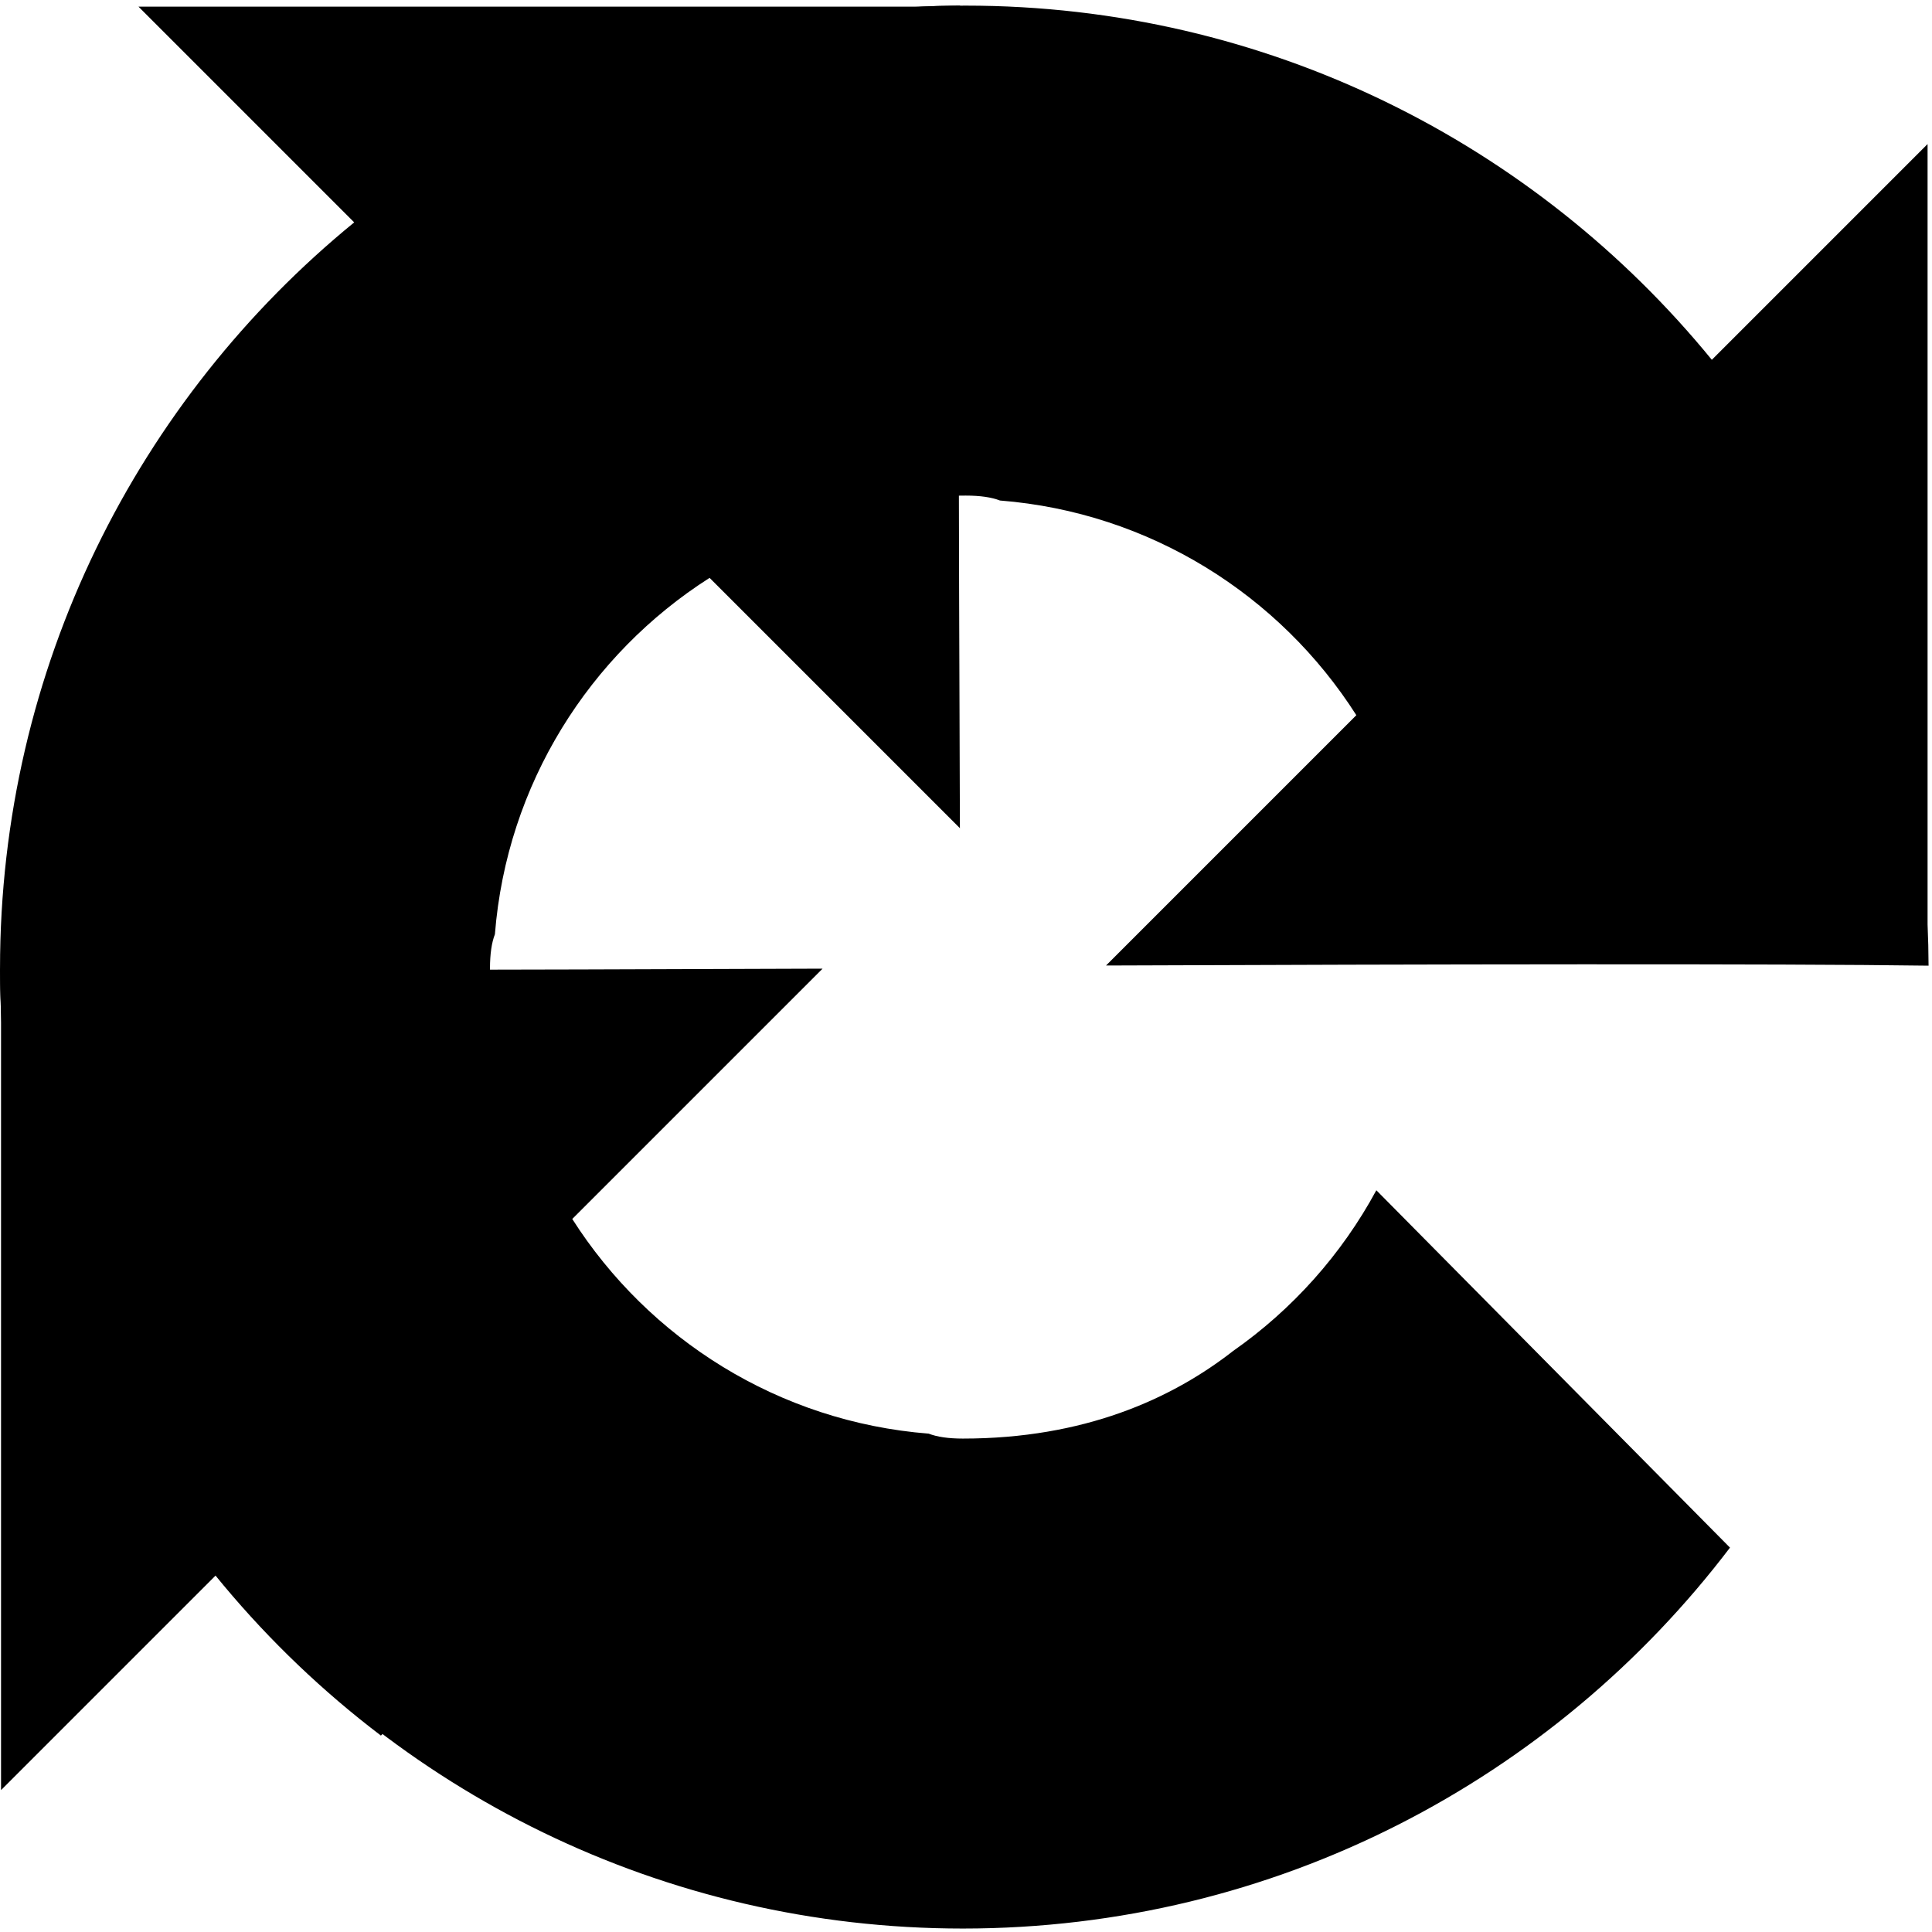
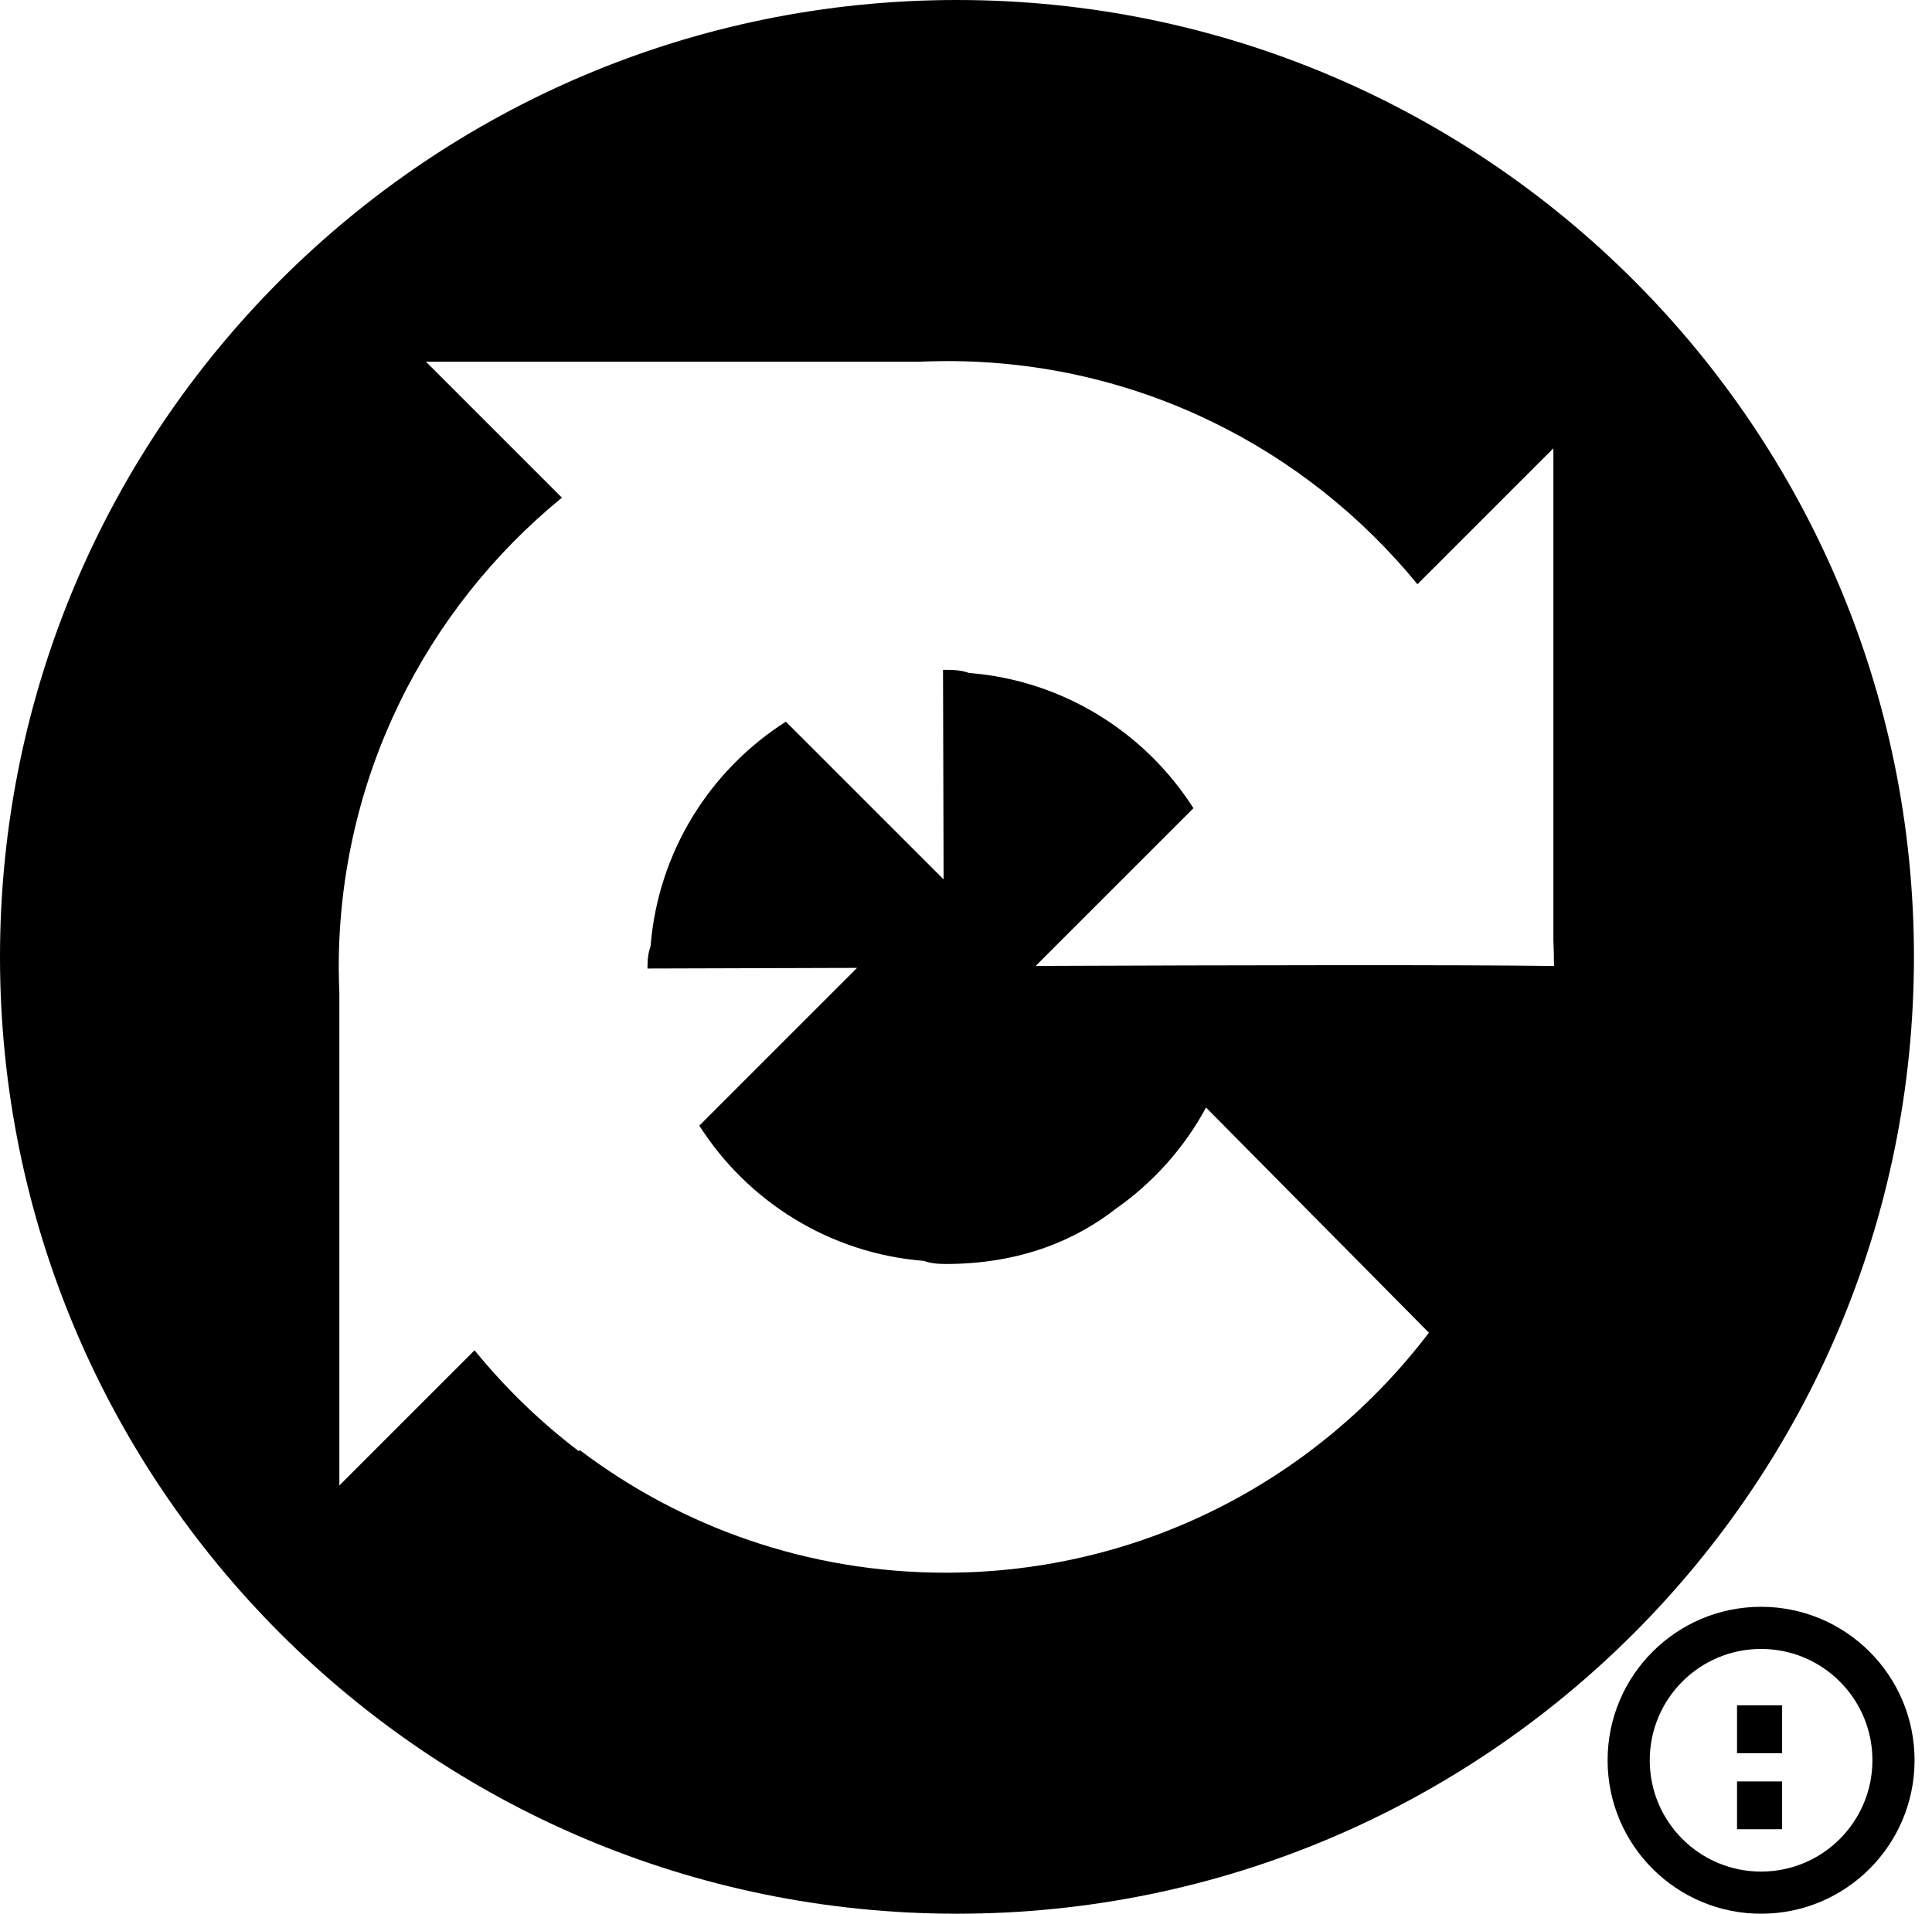
- <svg xmlns="http://www.w3.org/2000/svg" width="99" height="99" viewBox="0 0 99 99">
-   <g>
-     <path d="M98.824,49.486 C98.821,48.777 98.805,48.072 98.773,47.371 L98.773,7.382 L87.718,18.437 C78.669,7.362 64.905,0.288 49.487,0.288 C33.442,0.288 19.188,7.946 10.178,19.806 L28.299,38.118 C30.075,34.834 32.598,32.013 35.639,29.882 C38.803,27.414 43.286,25.395 49.486,25.395 C50.236,25.395 50.814,25.482 51.239,25.647 C58.921,26.254 65.581,30.494 69.502,36.648 L56.675,49.475 C72.922,49.411 91.276,49.374 98.822,49.483" />
-     <path d="M49.199,0.289 C48.49,0.292 47.785,0.308 47.084,0.34 L7.095,0.34 L18.15,11.395 C7.075,20.444 0.001,34.208 0.001,49.626 C0.001,65.671 7.659,79.925 19.519,88.935 L37.831,70.814 C34.547,69.038 31.726,66.515 29.595,63.474 C27.127,60.31 25.108,55.827 25.108,49.626 C25.108,48.877 25.195,48.299 25.36,47.874 C25.967,40.192 30.207,33.532 36.361,29.611 L49.188,42.438 C49.124,26.191 49.086,7.837 49.196,0.291" />
-     <path d="M0.002,49.625 C0.005,50.333 0.021,51.038 0.053,51.74 L0.053,91.729 L11.108,80.674 C20.156,91.749 33.921,98.823 49.339,98.823 C65.384,98.823 79.638,91.164 88.648,79.304 L70.527,60.992 C68.751,64.277 66.228,67.098 63.186,69.228 C60.023,71.697 55.54,73.716 49.339,73.716 C48.59,73.716 48.012,73.628 47.587,73.463 C39.904,72.857 33.245,68.617 29.324,62.463 L42.151,49.636 C25.904,49.7 7.55,49.737 0.004,49.628" />
-   </g>
+ <svg xmlns="http://www.w3.org/2000/svg" height="106" viewBox="0 0 107 106" width="107">
+   <path d="m97.534 106c-4.694 0-8.5-3.806-8.5-8.5s3.806-8.5 8.5-8.5c4.695 0 8.5 3.806 8.5 8.5s-3.805 8.5-8.5 8.5zm0-2.334c3.406 0 6.166-2.761 6.166-6.166s-2.76-6.166-6.166-6.166c-3.405 0-6.166 2.761-6.166 6.166s2.761 6.166 6.166 6.166zm-1.332-2.346v-2.65h2.497v2.65zm0-4.211v-2.65h2.497v2.65z" />
+   <path d="m53 106c-29.271 0-53-23.729-53-53s23.729-53 53-53 53 23.729 53 53-23.729 53-53 53zm-.637-18.889c10.928 0 20.637-5.215 26.774-13.293l-12.342-12.472c-1.21 2.237-2.928 4.158-5 5.609-2.155 1.682-5.208 3.057-9.432 3.057-.51 0-.904-.06-1.193-.172-5.233-.413-9.769-3.301-12.44-7.492l8.737-8.737c-3.846.015-7.784.026-11.608.034 0-.014 0-.026 0-.04 0-.51.06-.904.172-1.193.413-5.233 3.301-9.769 7.492-12.439l8.737 8.736c-.015-3.844-.026-7.784-.033-11.605.078-.001.156-.002.236-.002.51 0 .904.059 1.193.171 5.233.413 9.769 3.301 12.44 7.493l-8.737 8.736c11.066-.043 23.566-.071 28.705.004l.002.002c-.001-.483-.013-.962-.035-1.44v-27.236l-7.529 7.529c-6.163-7.543-15.537-12.361-26.037-12.361-.067 0-.133.004-.199.004v-.002c-.275.001-.549.006-.823.014-.206.005-.41.012-.615.021h-27.236l7.529 7.529c-7.543 6.163-12.361 15.537-12.361 26.038 0 .241.006.482.011.722.006.24.014.478.024.717v.021 27.215l7.488-7.488c1.694 2.083 3.63 3.961 5.77 5.586l.056-.057c5.632 4.262 12.647 6.791 20.254 6.791z" />
</svg>
